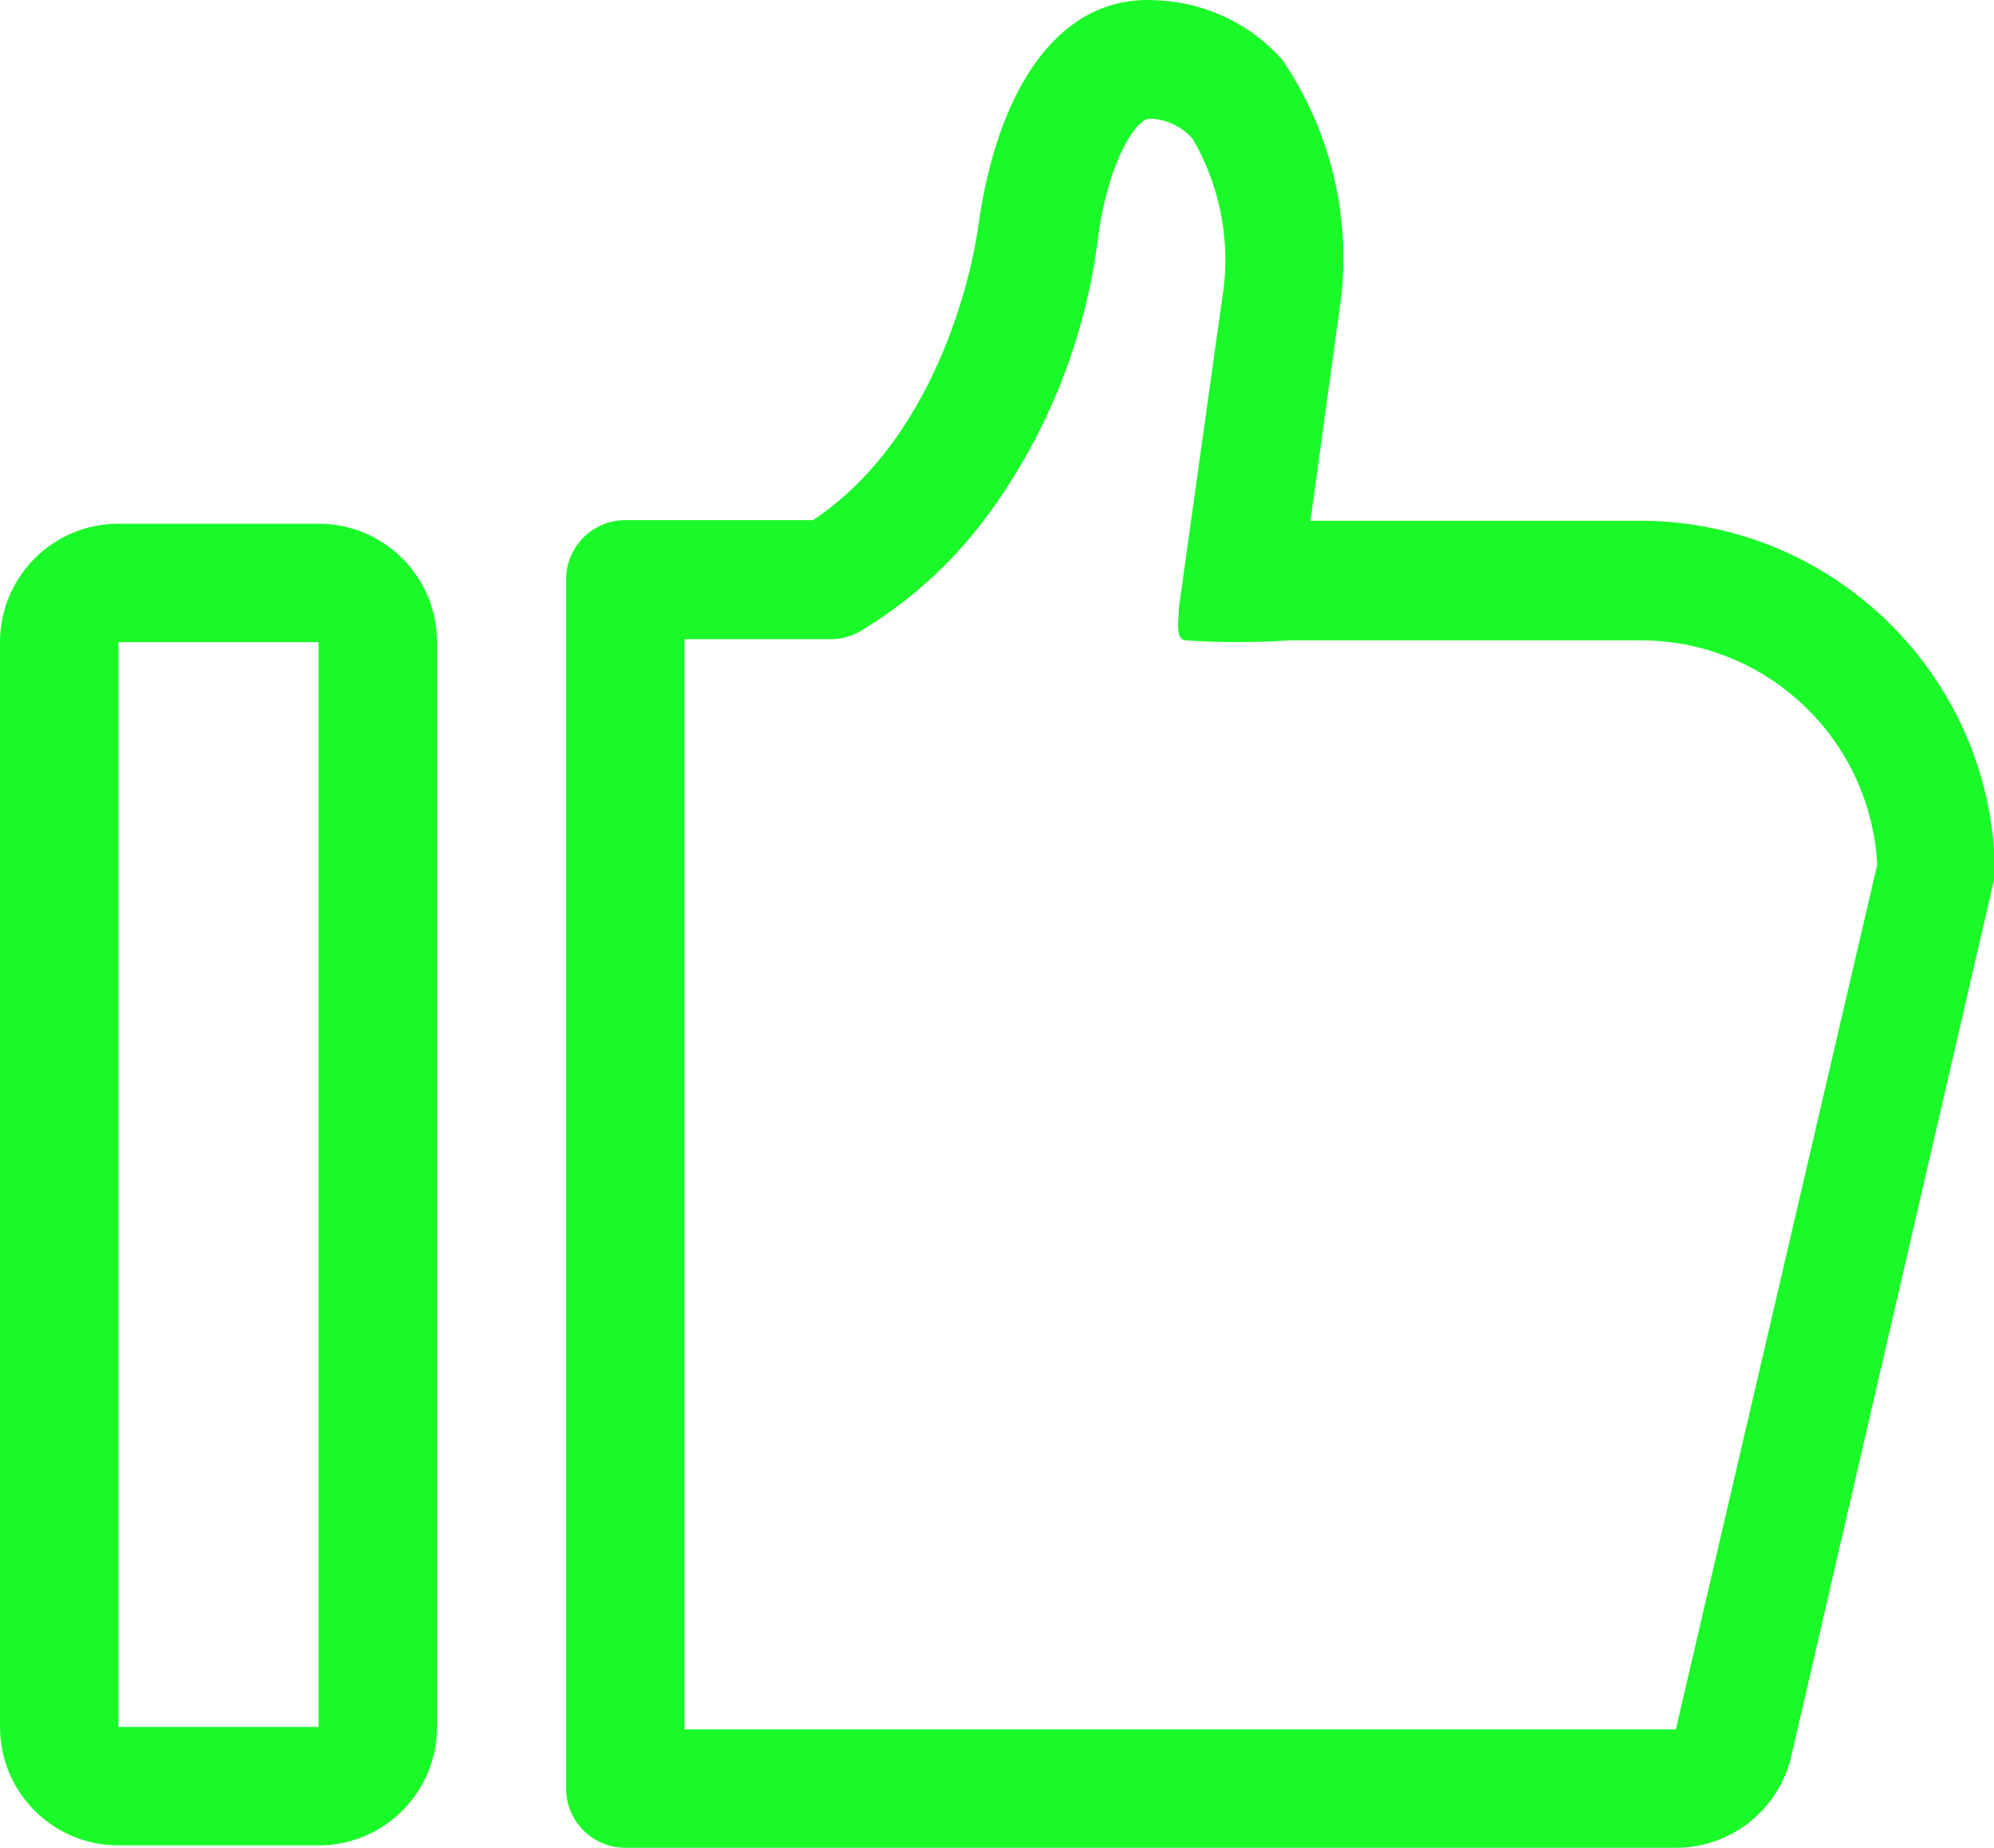
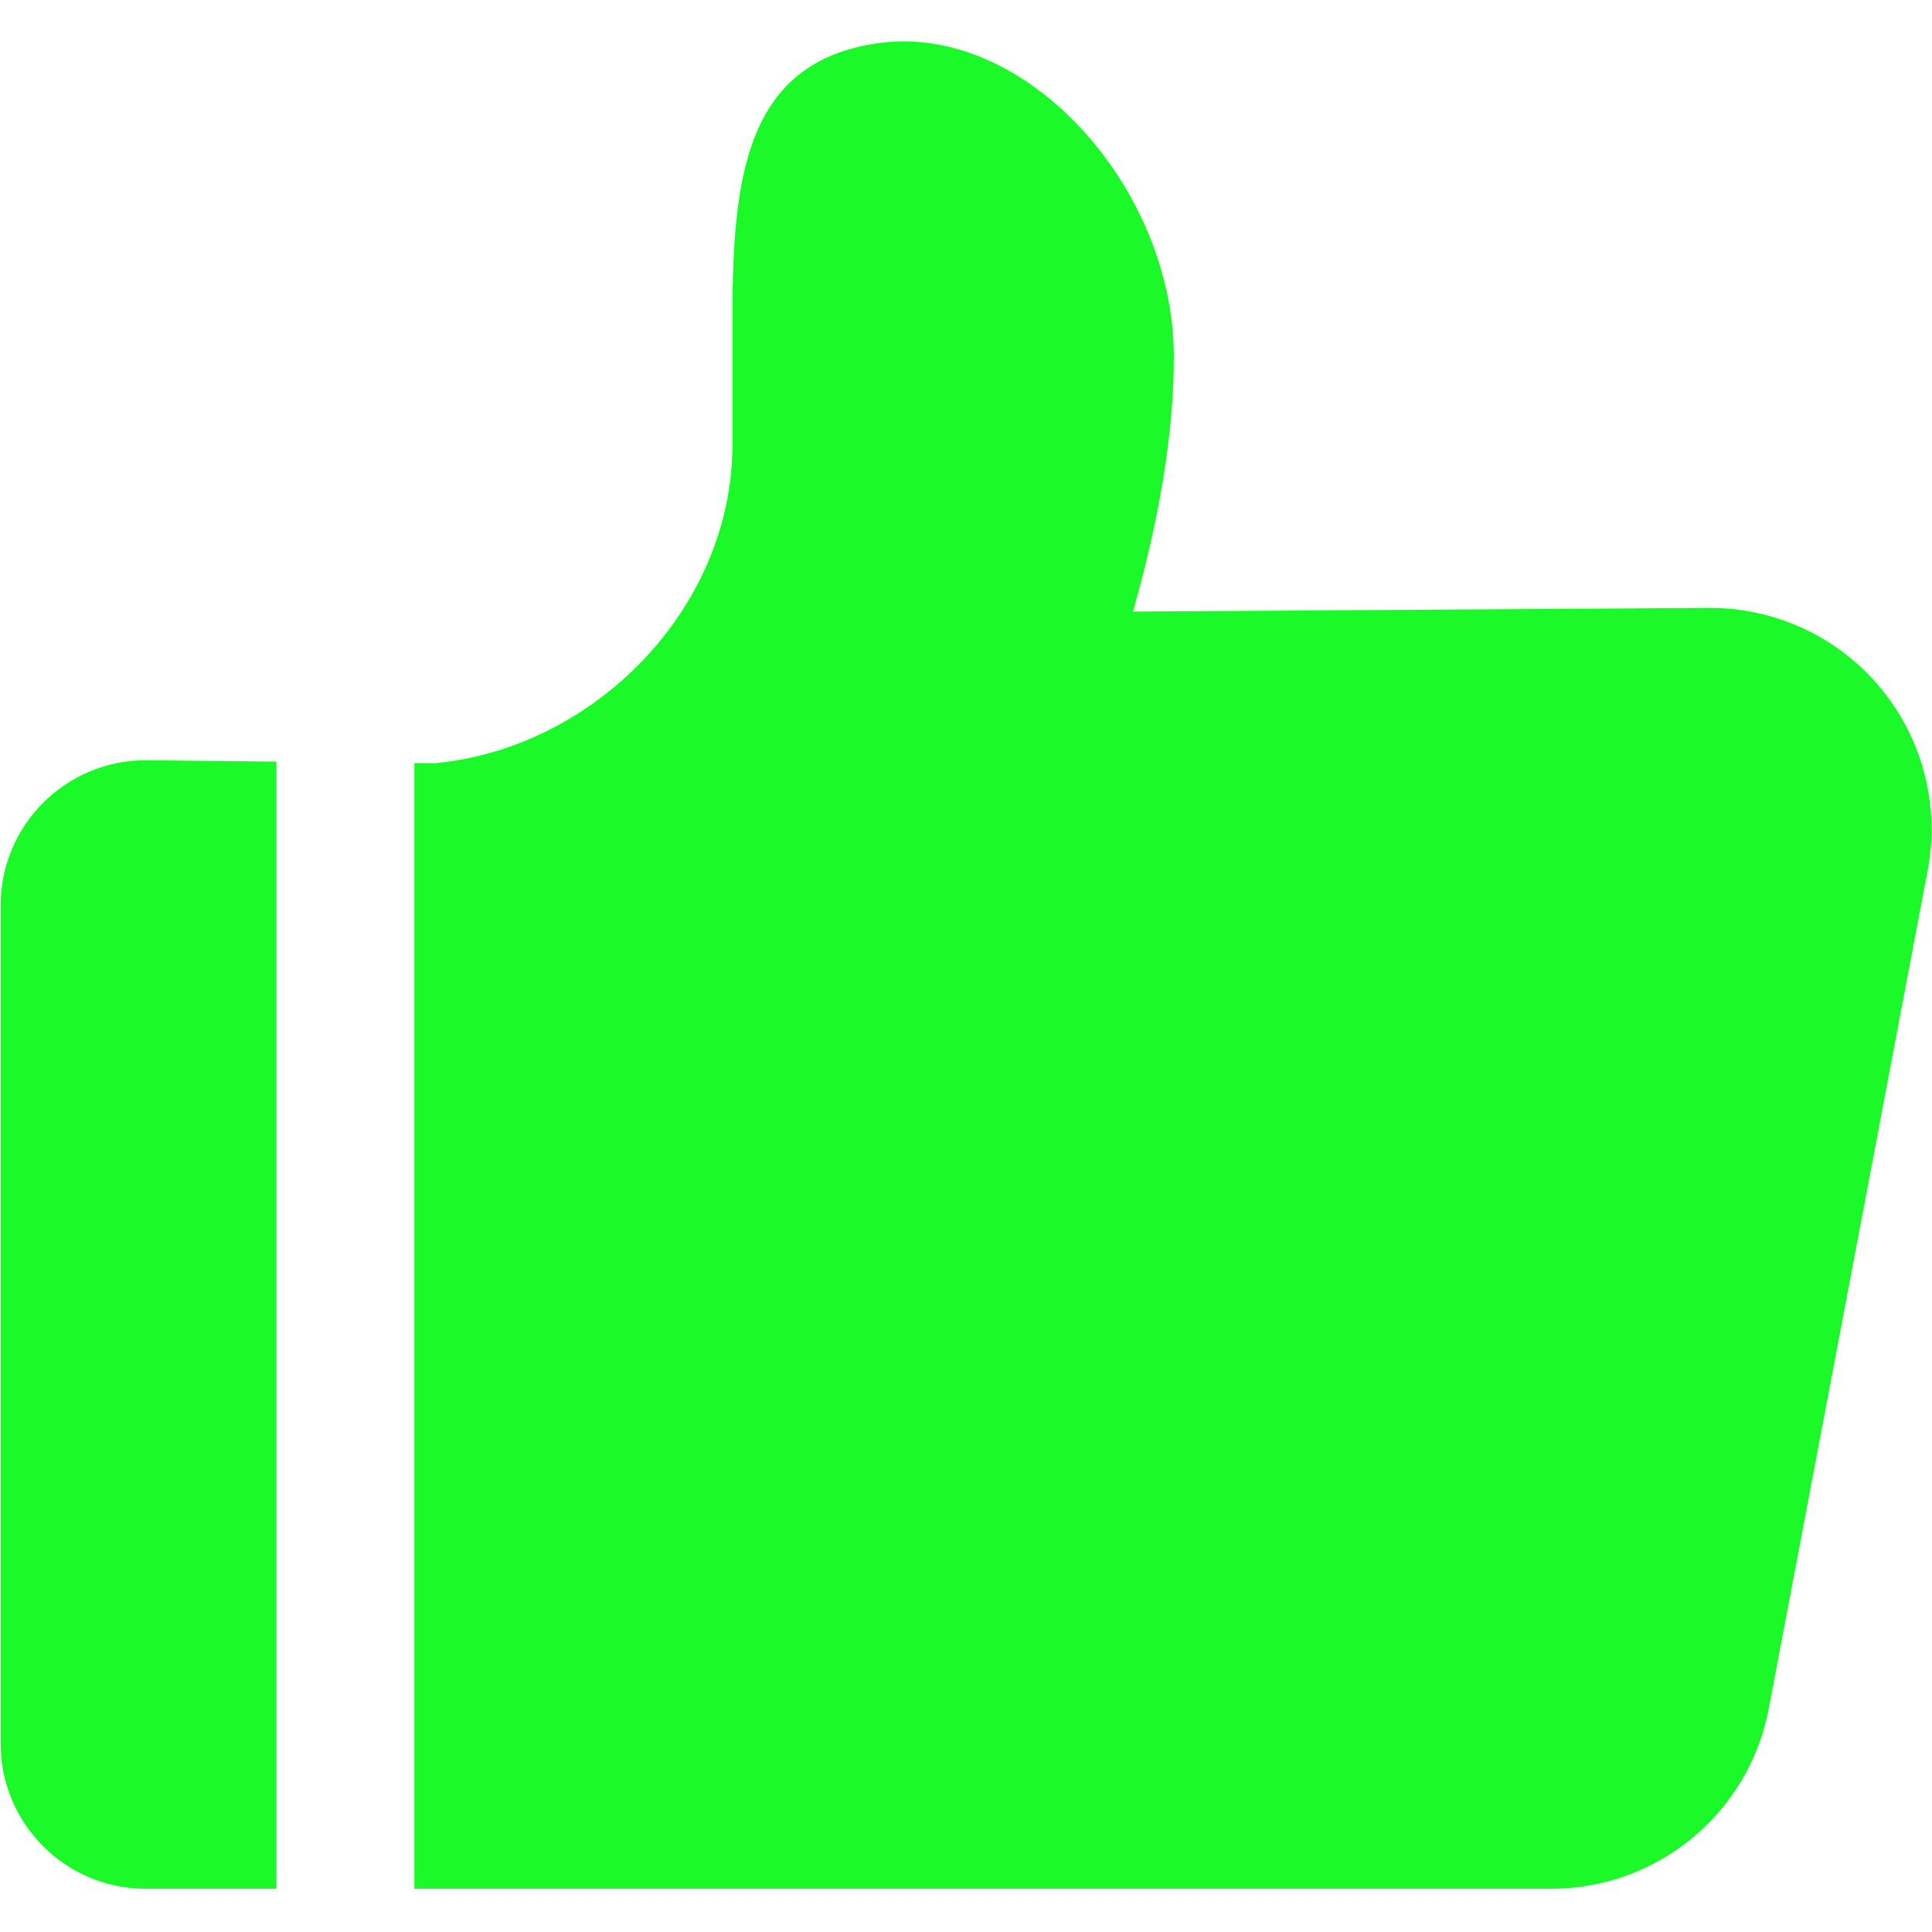
- <svg xmlns="http://www.w3.org/2000/svg" t="1684811234668" class="icon" viewBox="0 0 1105 1024" version="1.1" p-id="2079" width="38.848" height="36">
-   <path d="M908.685 288.586h-182.459L743.29 164.212a194.929 194.929 0 0 0-32.816-131.265 98.449 98.449 0 0 0-70.227-32.816c-50.865-2.953-87.291 44.63-98.449 127.327-1.969 14.111-19.033 112.56-91.229 160.8h-104.028a32.816 32.816 0 0 0-32.816 32.816V991.184a32.816 32.816 0 0 0 32.816 32.816H928.703a65.633 65.633 0 0 0 63.992-50.865l112.888-487.979a196.898 196.898 0 0 0-196.898-196.57z m20.018 669.782H379.357V354.218H459.429a32.816 32.816 0 0 0 17.065-4.266 241.856 241.856 0 0 0 68.586-61.367 328.163 328.163 0 0 0 62.679-151.283c5.579-48.568 22.315-71.54 29.207-71.54a32.816 32.816 0 0 1 23.956 11.158 133.234 133.234 0 0 1 17.393 81.056l-18.377 131.265-6.563 46.927c0 6.891-2.625 18.049 3.61 18.705a436.457 436.457 0 0 0 58.085 0h193.945a131.265 131.265 0 0 1 131.265 124.374zM176.552 290.226H65.633a65.633 65.633 0 0 0-65.633 65.633v601.195a65.633 65.633 0 0 0 65.633 65.633h110.919a65.633 65.633 0 0 0 65.633-65.633V355.859a65.633 65.633 0 0 0-65.633-65.633z m0 666.828H65.633V355.859h110.919z" fill="#1afa29" p-id="2080" />
+ <svg xmlns="http://www.w3.org/2000/svg" t="1684820000850" class="icon" viewBox="0 0 1024 1024" version="1.1" p-id="2780" width="36" height="36">
+   <path d="M906.409 322.196c-101.966 0.643-203.92 1.295-305.886 1.94 14.358-50.554 21.635-95.473 21.635-135.022 0-89.729-78.617-177.594-157.128-166.194-69.23 10.052-76.818 69.884-76.818 144.848v67.69c0 86.877-72.926 160.9-157.471 169.042l-11.112-0.096v596.676h602.57c56.372 0 104.784-40.085 115.284-95.473 28.074-148.083 56.137-296.178 84.211-444.262 12.044-63.669-29.799-125.046-93.457-137.101a116.257 116.257 0 0 0-21.826-2.048zM0.333 479.87v444.275c0 42.507 34.426 76.936 76.936 76.936h69.263V403.666c-23.091-0.237-46.172-0.482-69.263-0.728C34.783 402.936 0.333 437.384 0.333 479.87z" fill="#1afa29" p-id="2781" />
</svg>
